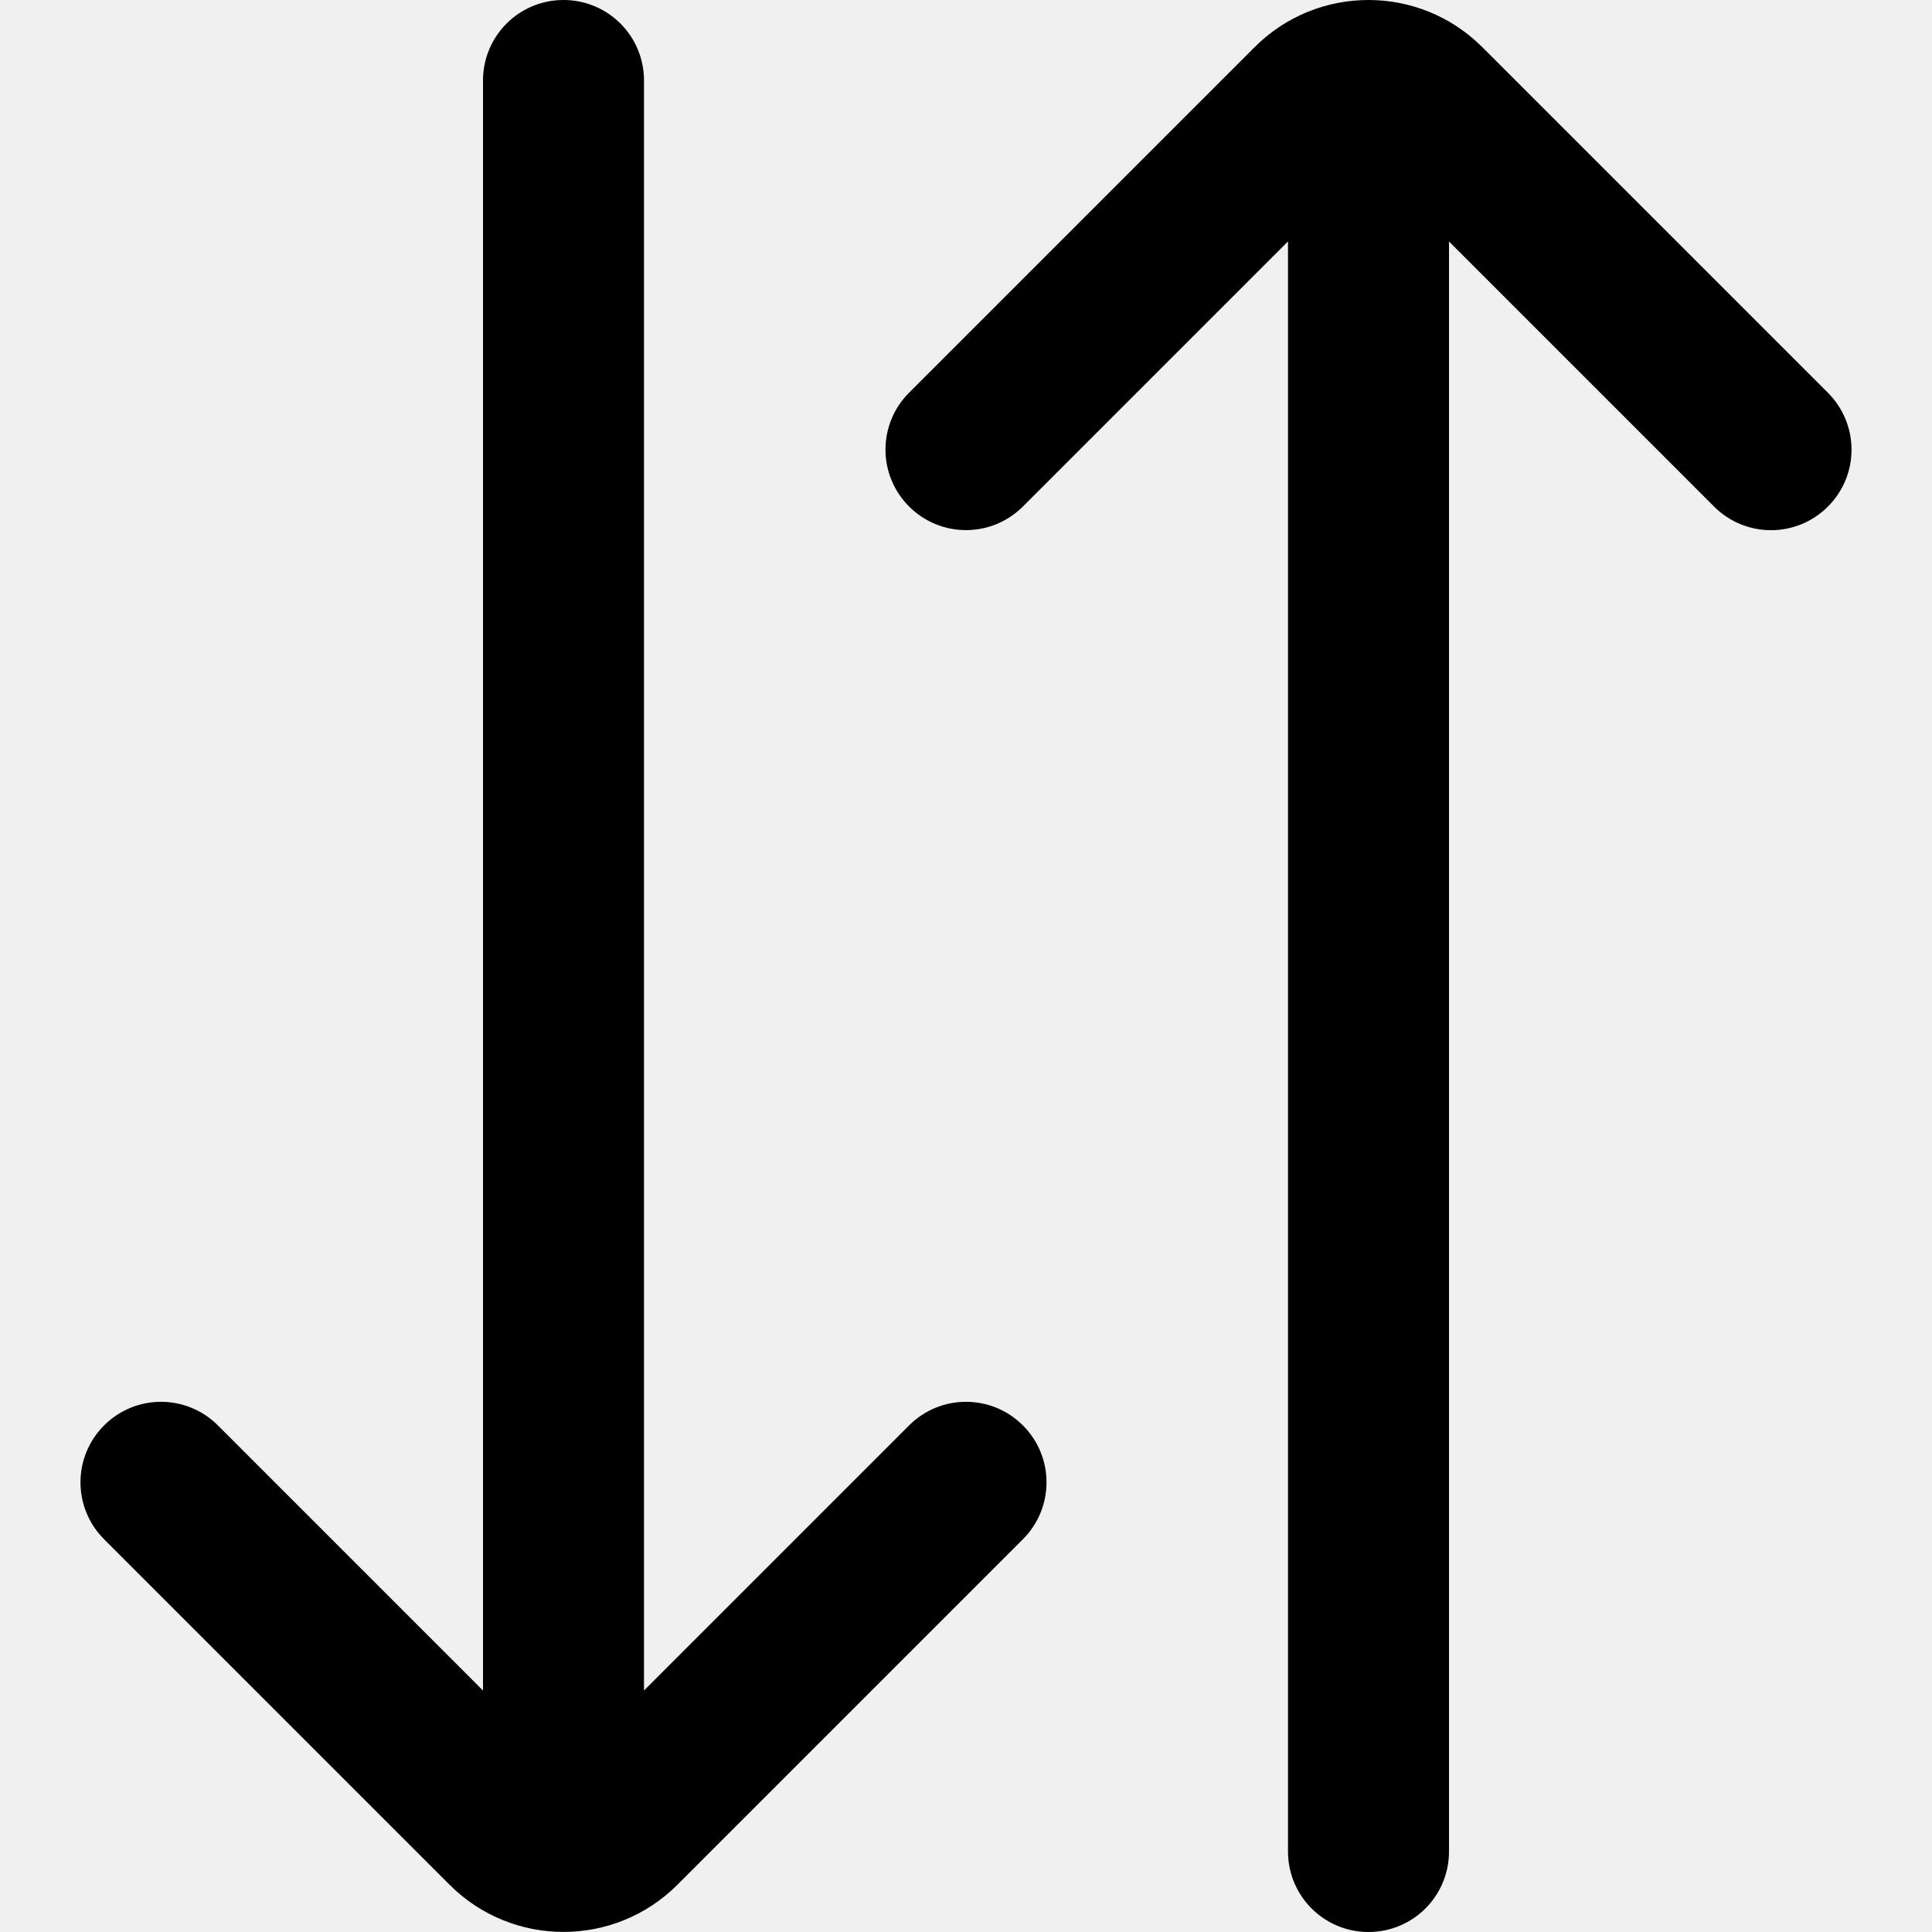
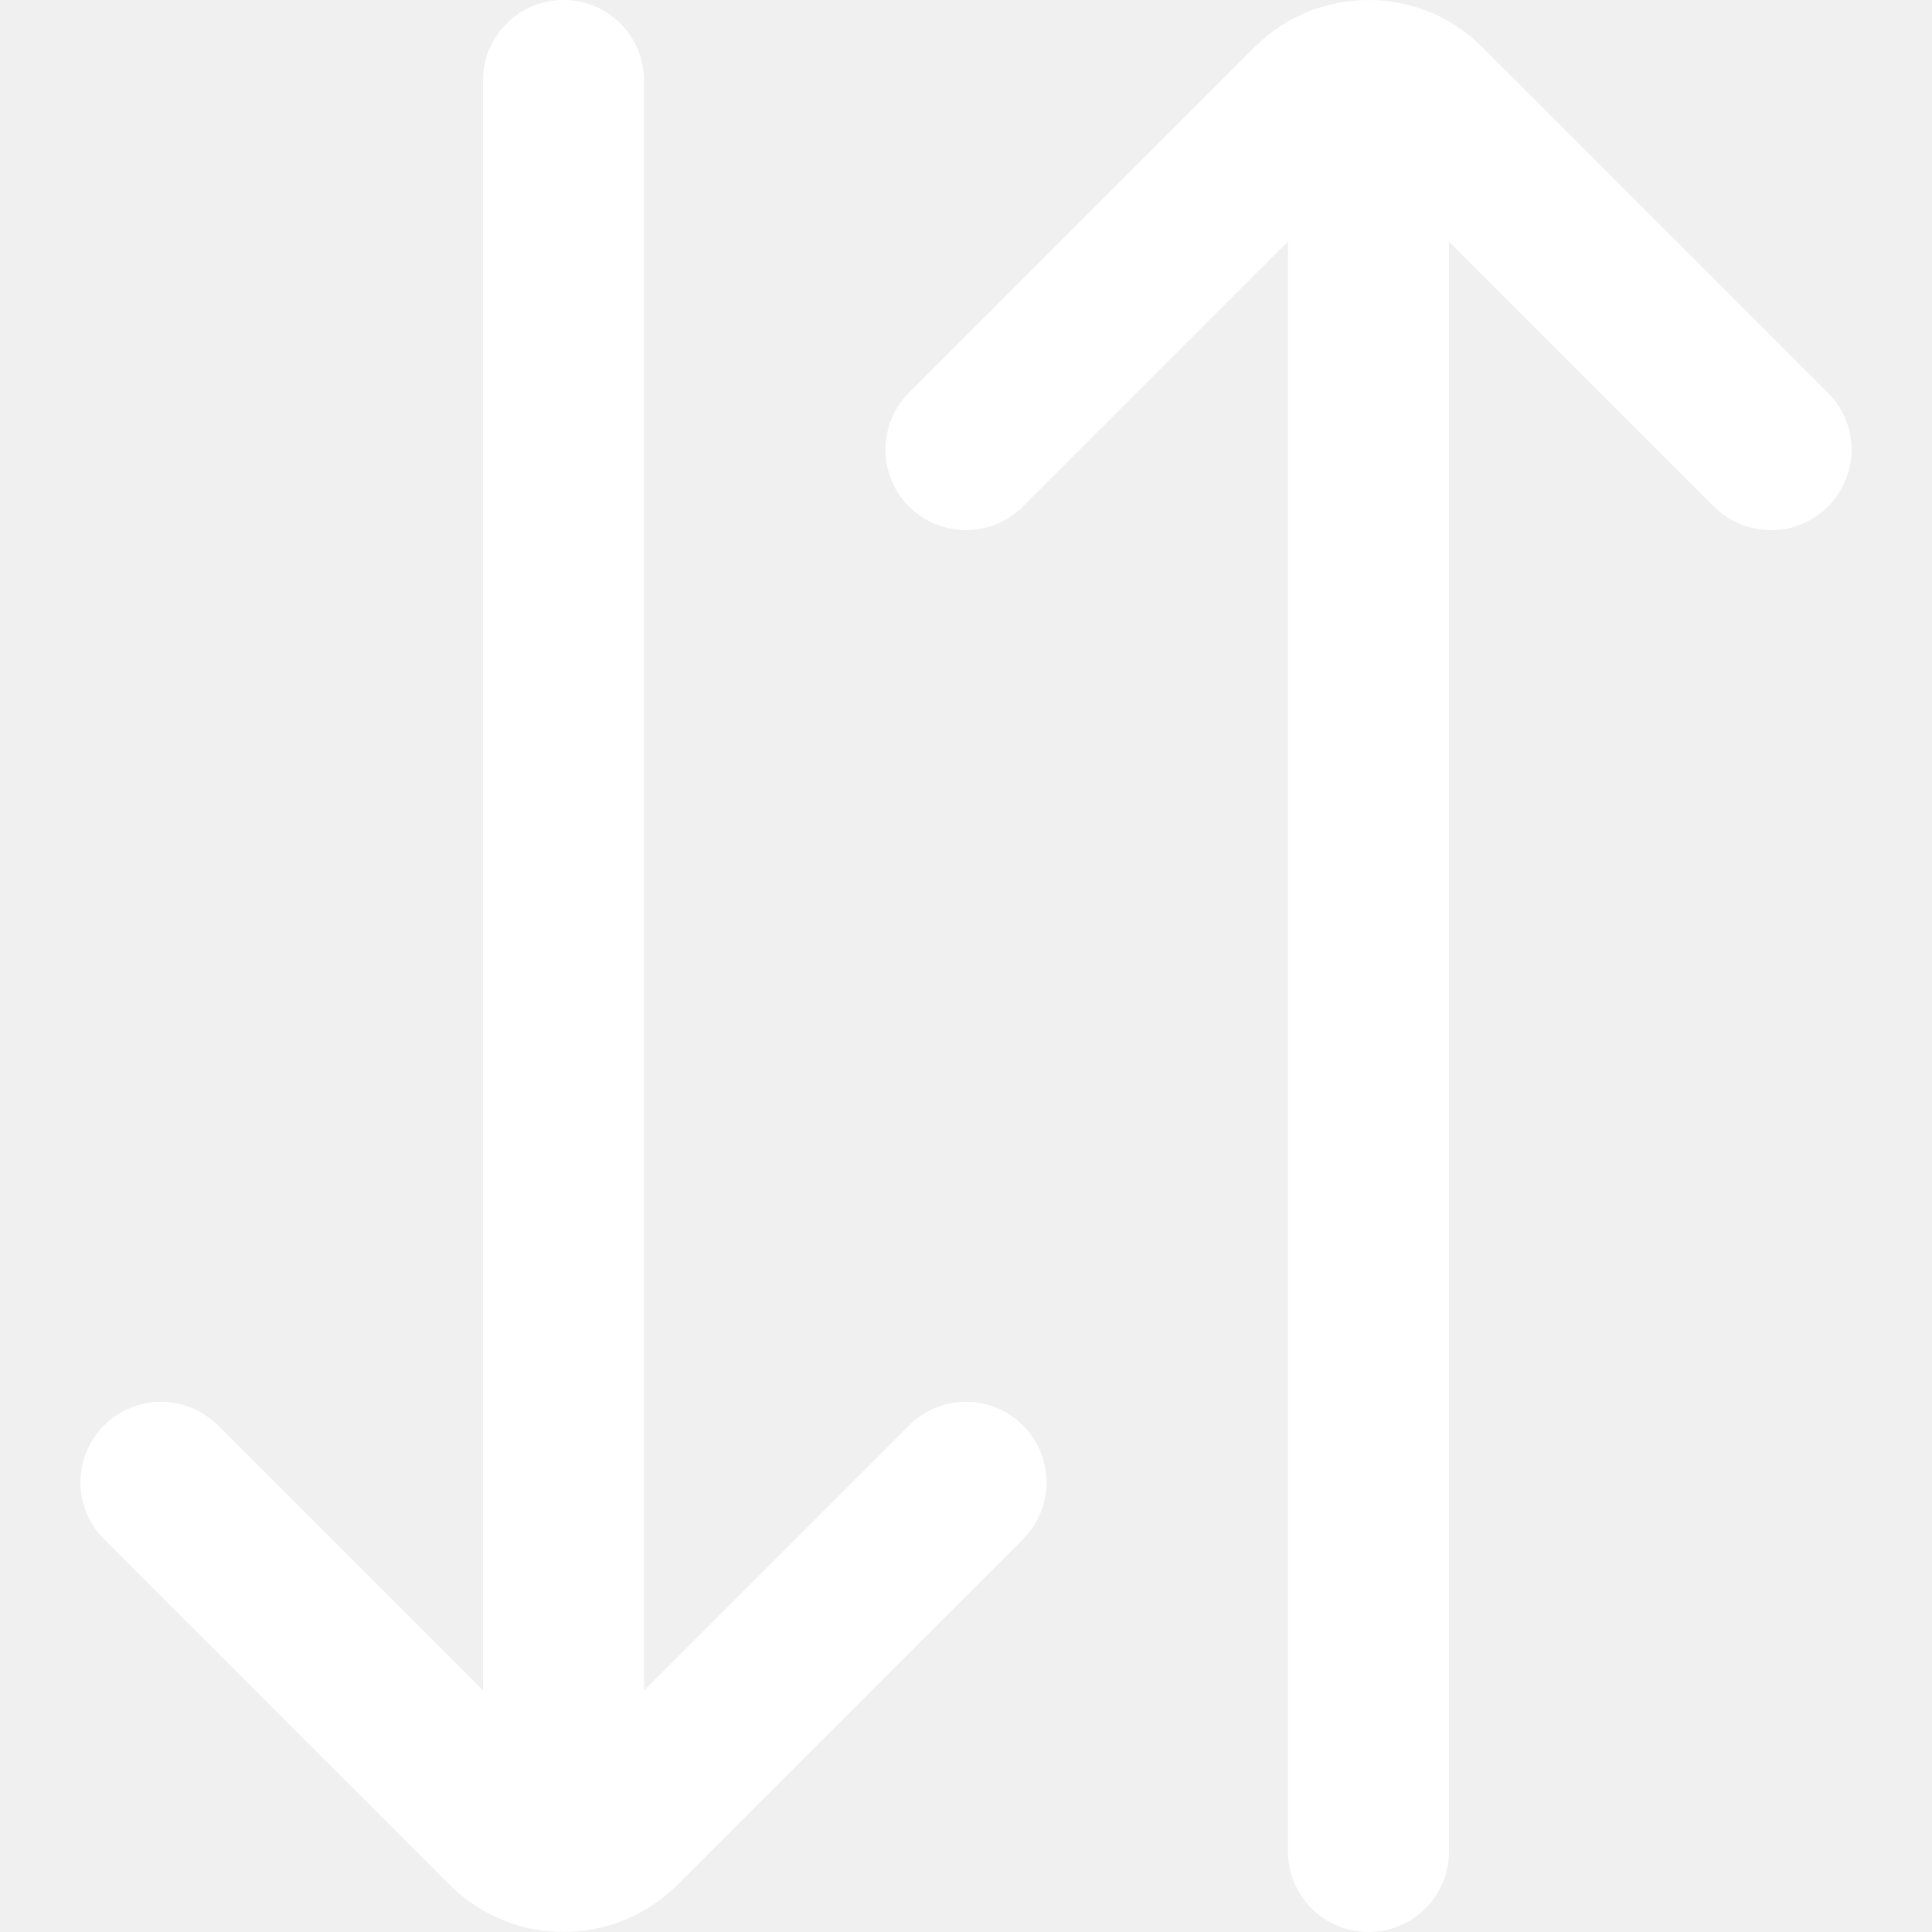
- <svg xmlns="http://www.w3.org/2000/svg" id="Layer_1" data-name="Layer 1" viewBox="0 0 24 24" width="512" height="512">
+ <svg xmlns="http://www.w3.org/2000/svg" fill="#ffffff" id="Layer_1" data-name="Layer 1" viewBox="0 0 24 24" width="512" height="512">
  <path d="M11.293,17.707l-3.293,3.293V1c0-.553-.447-1-1-1s-1,.447-1,1V21l-3.293-3.293c-.391-.391-1.023-.391-1.414,0s-.391,1.023,0,1.414l4.293,4.293c.39,.39,.902,.585,1.414,.585s1.024-.195,1.414-.585l4.293-4.293c.391-.391,.391-1.023,0-1.414s-1.023-.391-1.414,0ZM22.707,6.293c.391-.391,.391-1.023,0-1.414L18.414,.586C18.024,.196,17.512,0,17,0s-1.024,.195-1.414,.585l-4.293,4.293c-.391,.391-.391,1.023,0,1.414s1.023,.391,1.414,0l3.293-3.293V23c0,.553,.447,1,1,1s1-.447,1-1V3l3.293,3.293c.391,.391,1.023,.391,1.414,0Z" />
</svg>
